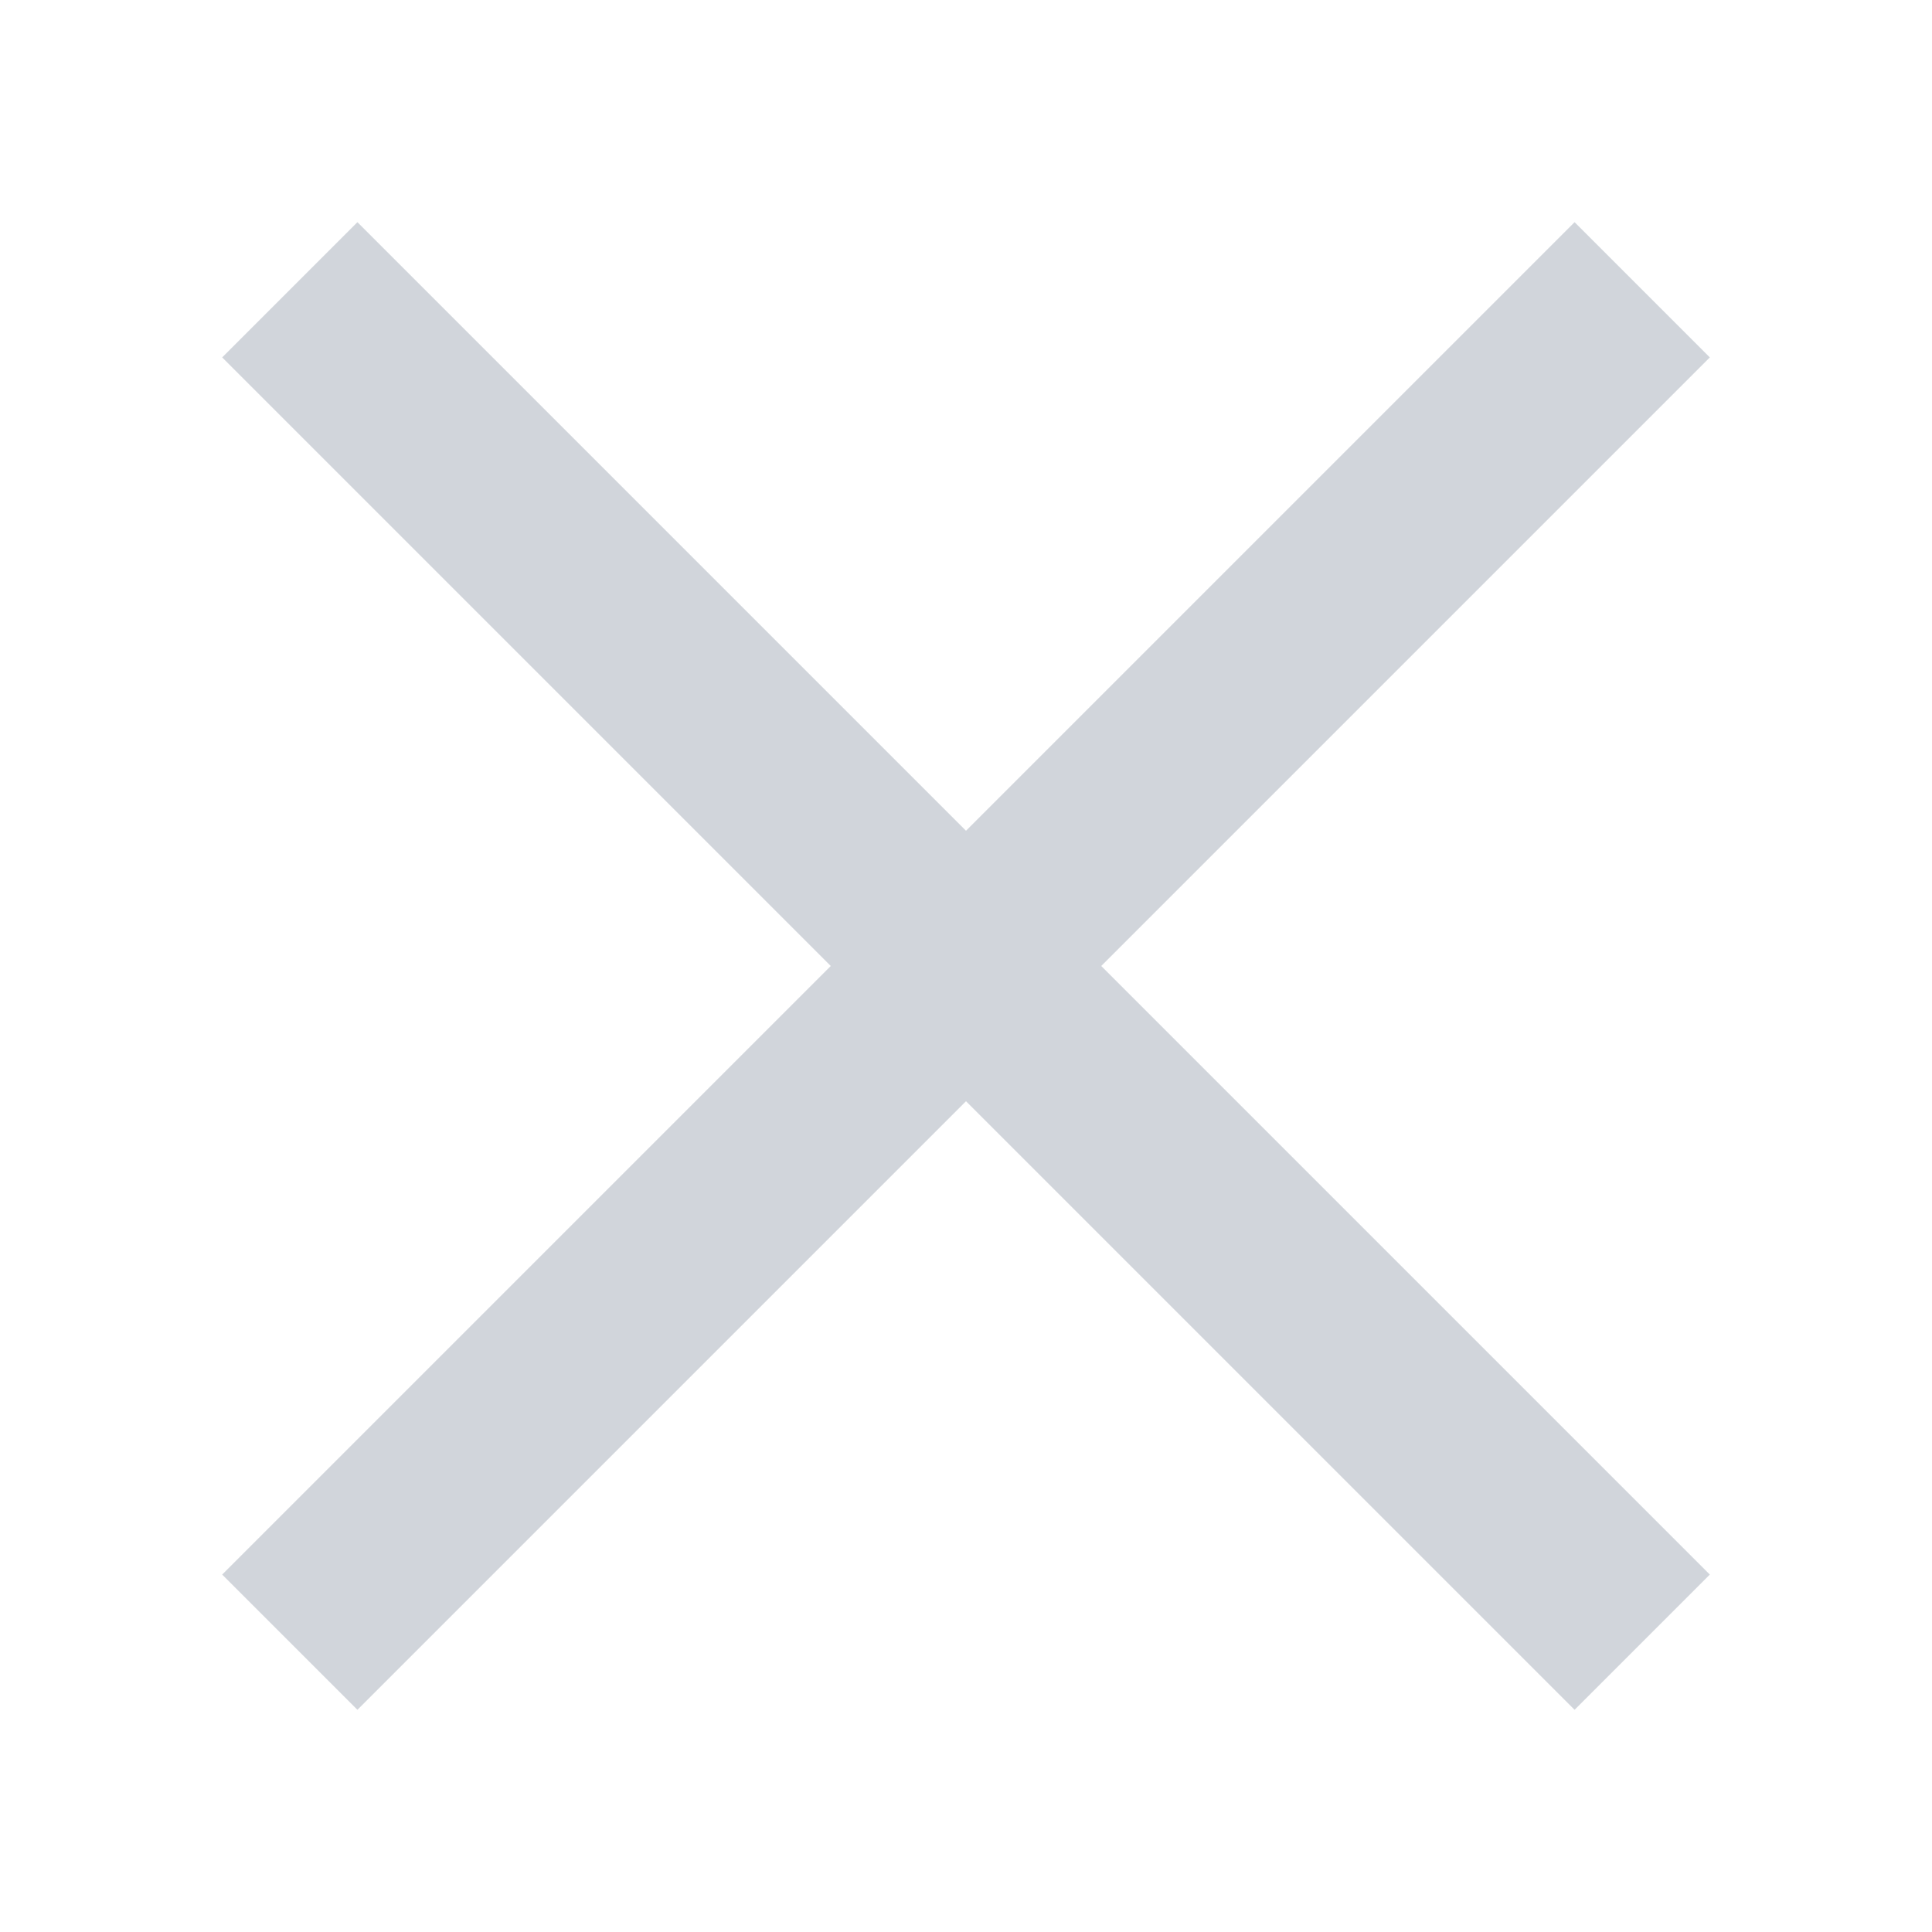
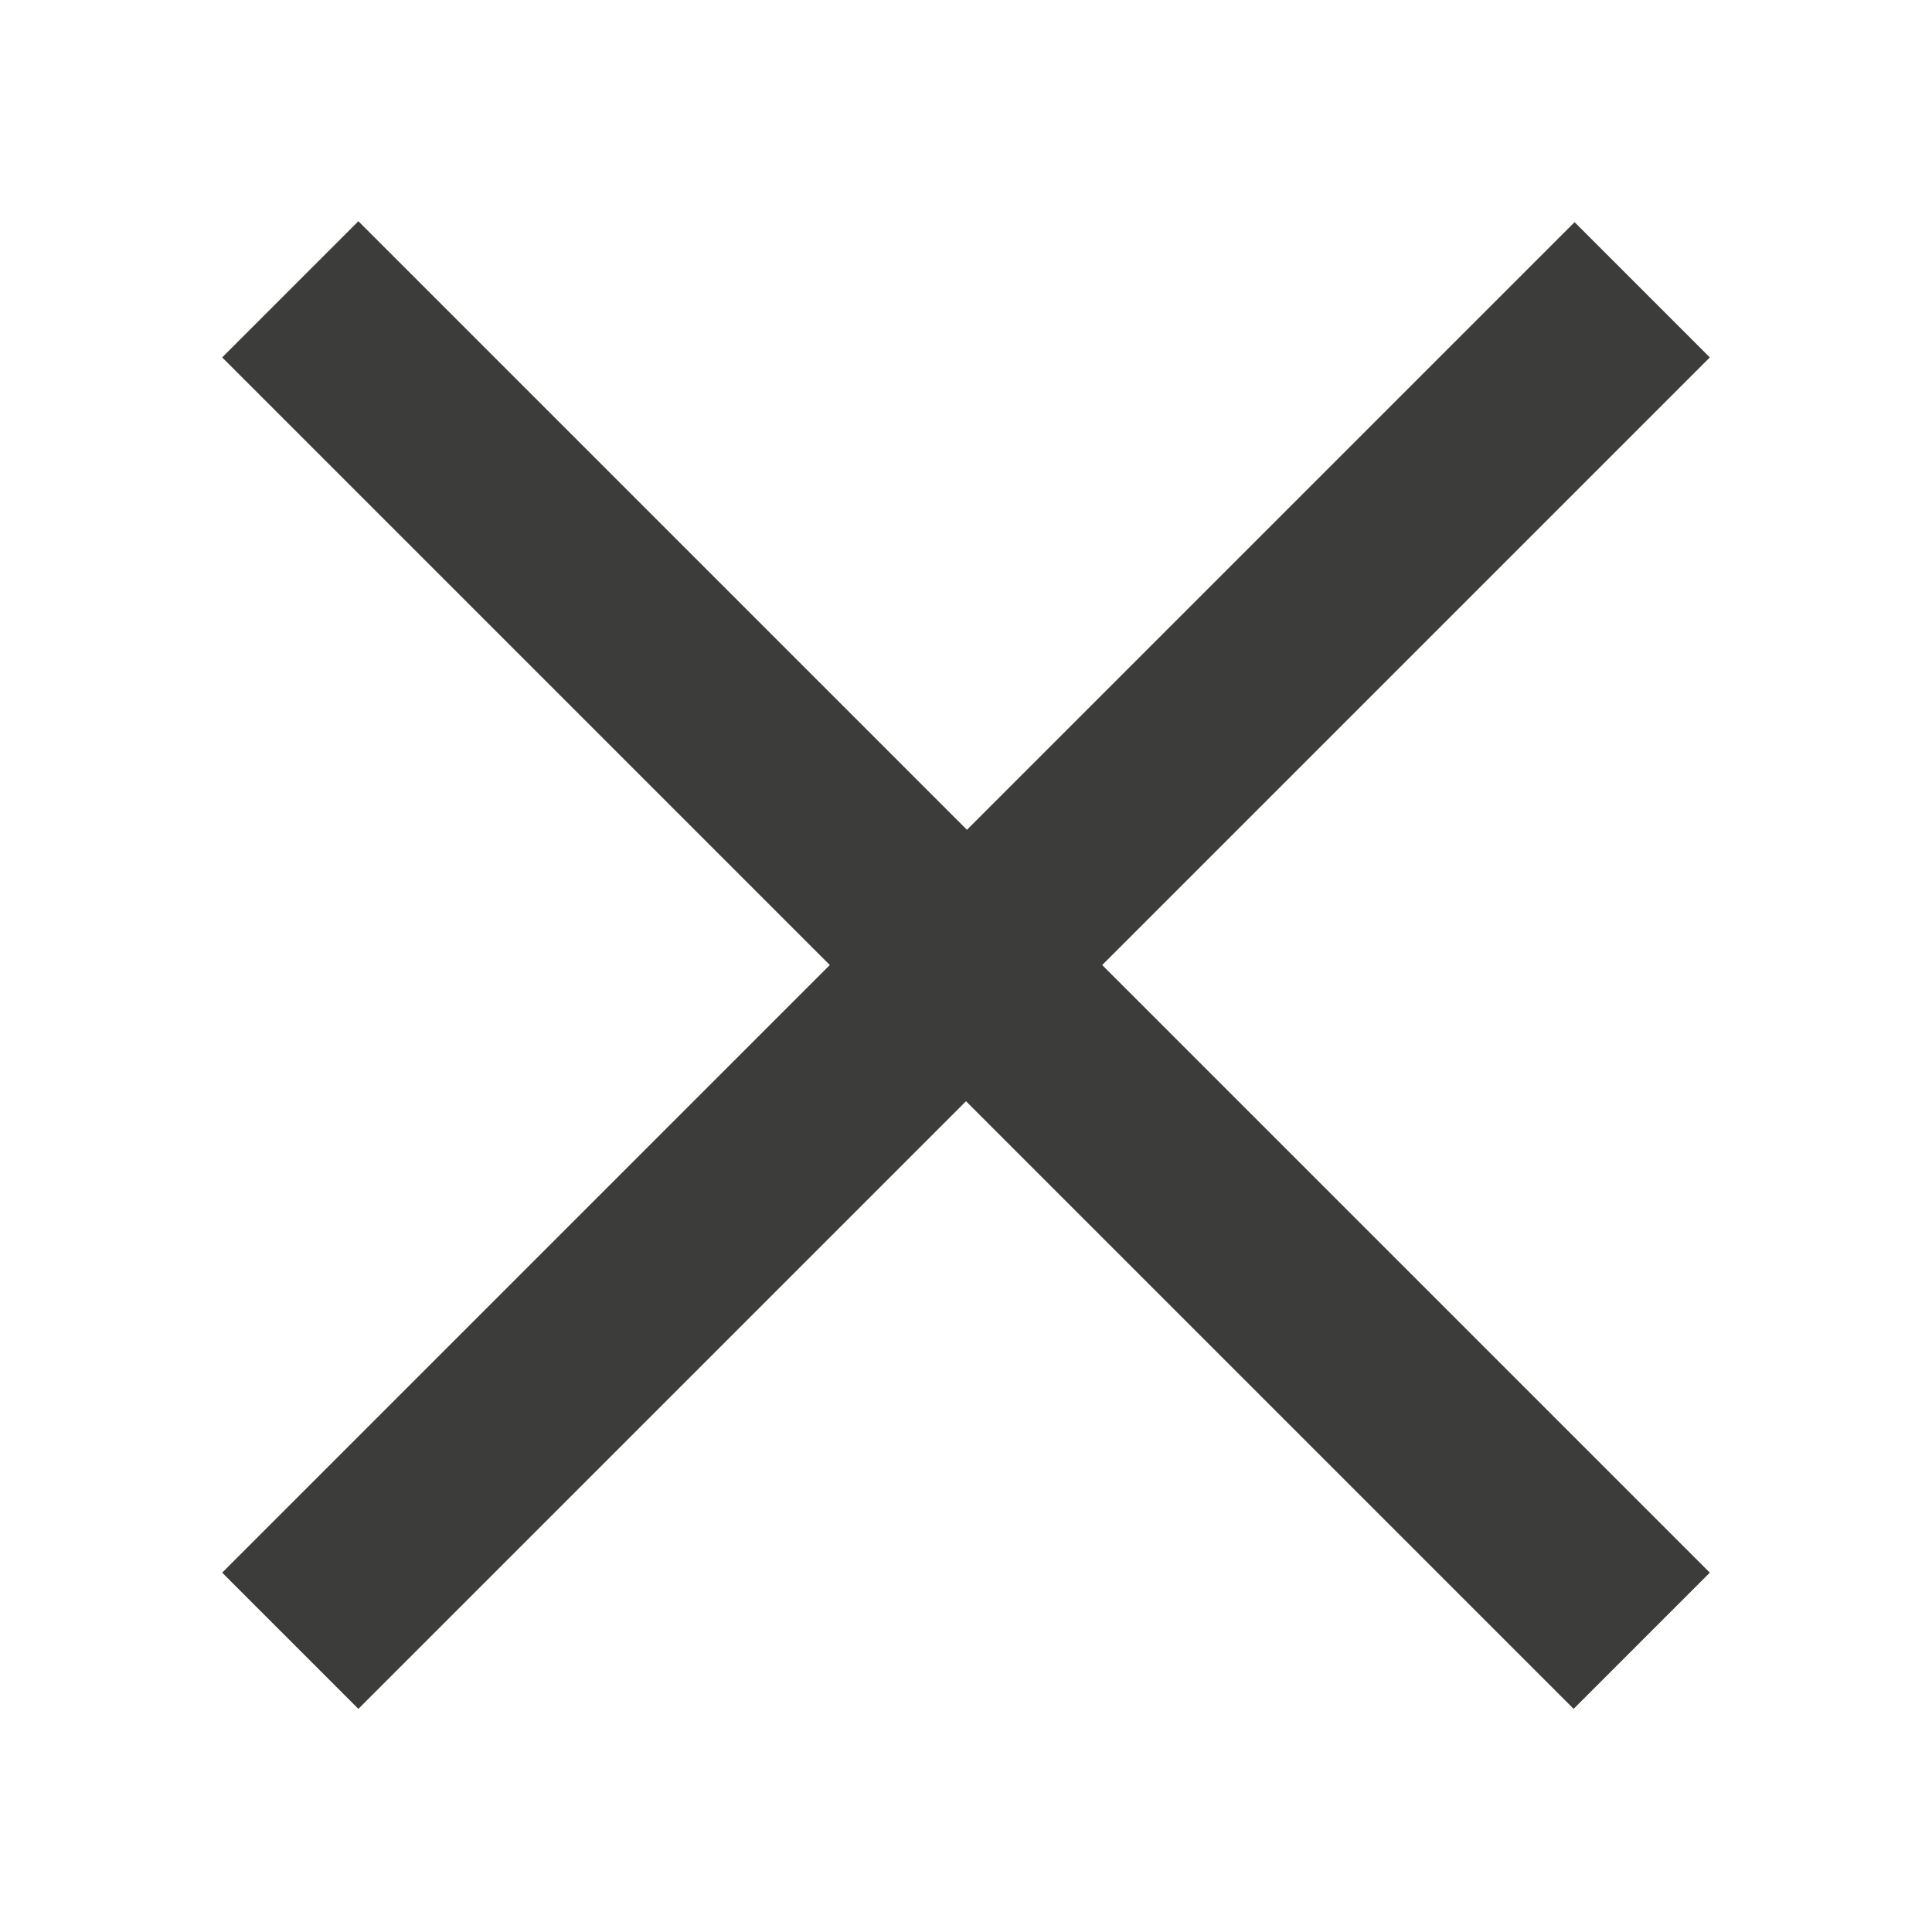
- <svg xmlns="http://www.w3.org/2000/svg" version="1.1" id="ic_close" x="0px" y="0px" viewBox="0 0 20 20" style="enable-background:new 0 0 20 20;" xml:space="preserve">
-   <style type="text/css">
- 	.st0{fill:#D1D5DB;}
- </style>
-   <path id="Path_18917" class="st0" d="M17.7,3.7l-1.4-1.4L10,8.6L3.7,2.3L2.3,3.7L8.6,10l-6.3,6.3l1.4,1.4l6.3-6.3l6.3,6.3l1.4-1.4  L11.4,10L17.7,3.7z" />
+ <svg xmlns="http://www.w3.org/2000/svg" id="ic_close" data-name="ic close" viewBox="0 0 20 20">
+   <defs>
+     <style>
+       .cls-1 {
+         fill: none;
+       }
+ 
+       .cls-2 {
+         fill: #3c3c3b;
+       }
+     </style>
+   </defs>
+   <path id="Path_18917" data-name="Path 18917" class="cls-2" d="m17.71,3.71l-1.41-1.41-6.29,6.29L3.71,2.29l-1.41,1.41,6.29,6.29-6.29,6.29,1.41,1.41,6.29-6.29,6.29,6.29,1.41-1.41-6.29-6.29,6.29-6.29Z" />
+   <path id="Rectangle_4530" data-name="Rectangle 4530" class="cls-1" d="m0,0h20v20H0V0Z" />
</svg>
